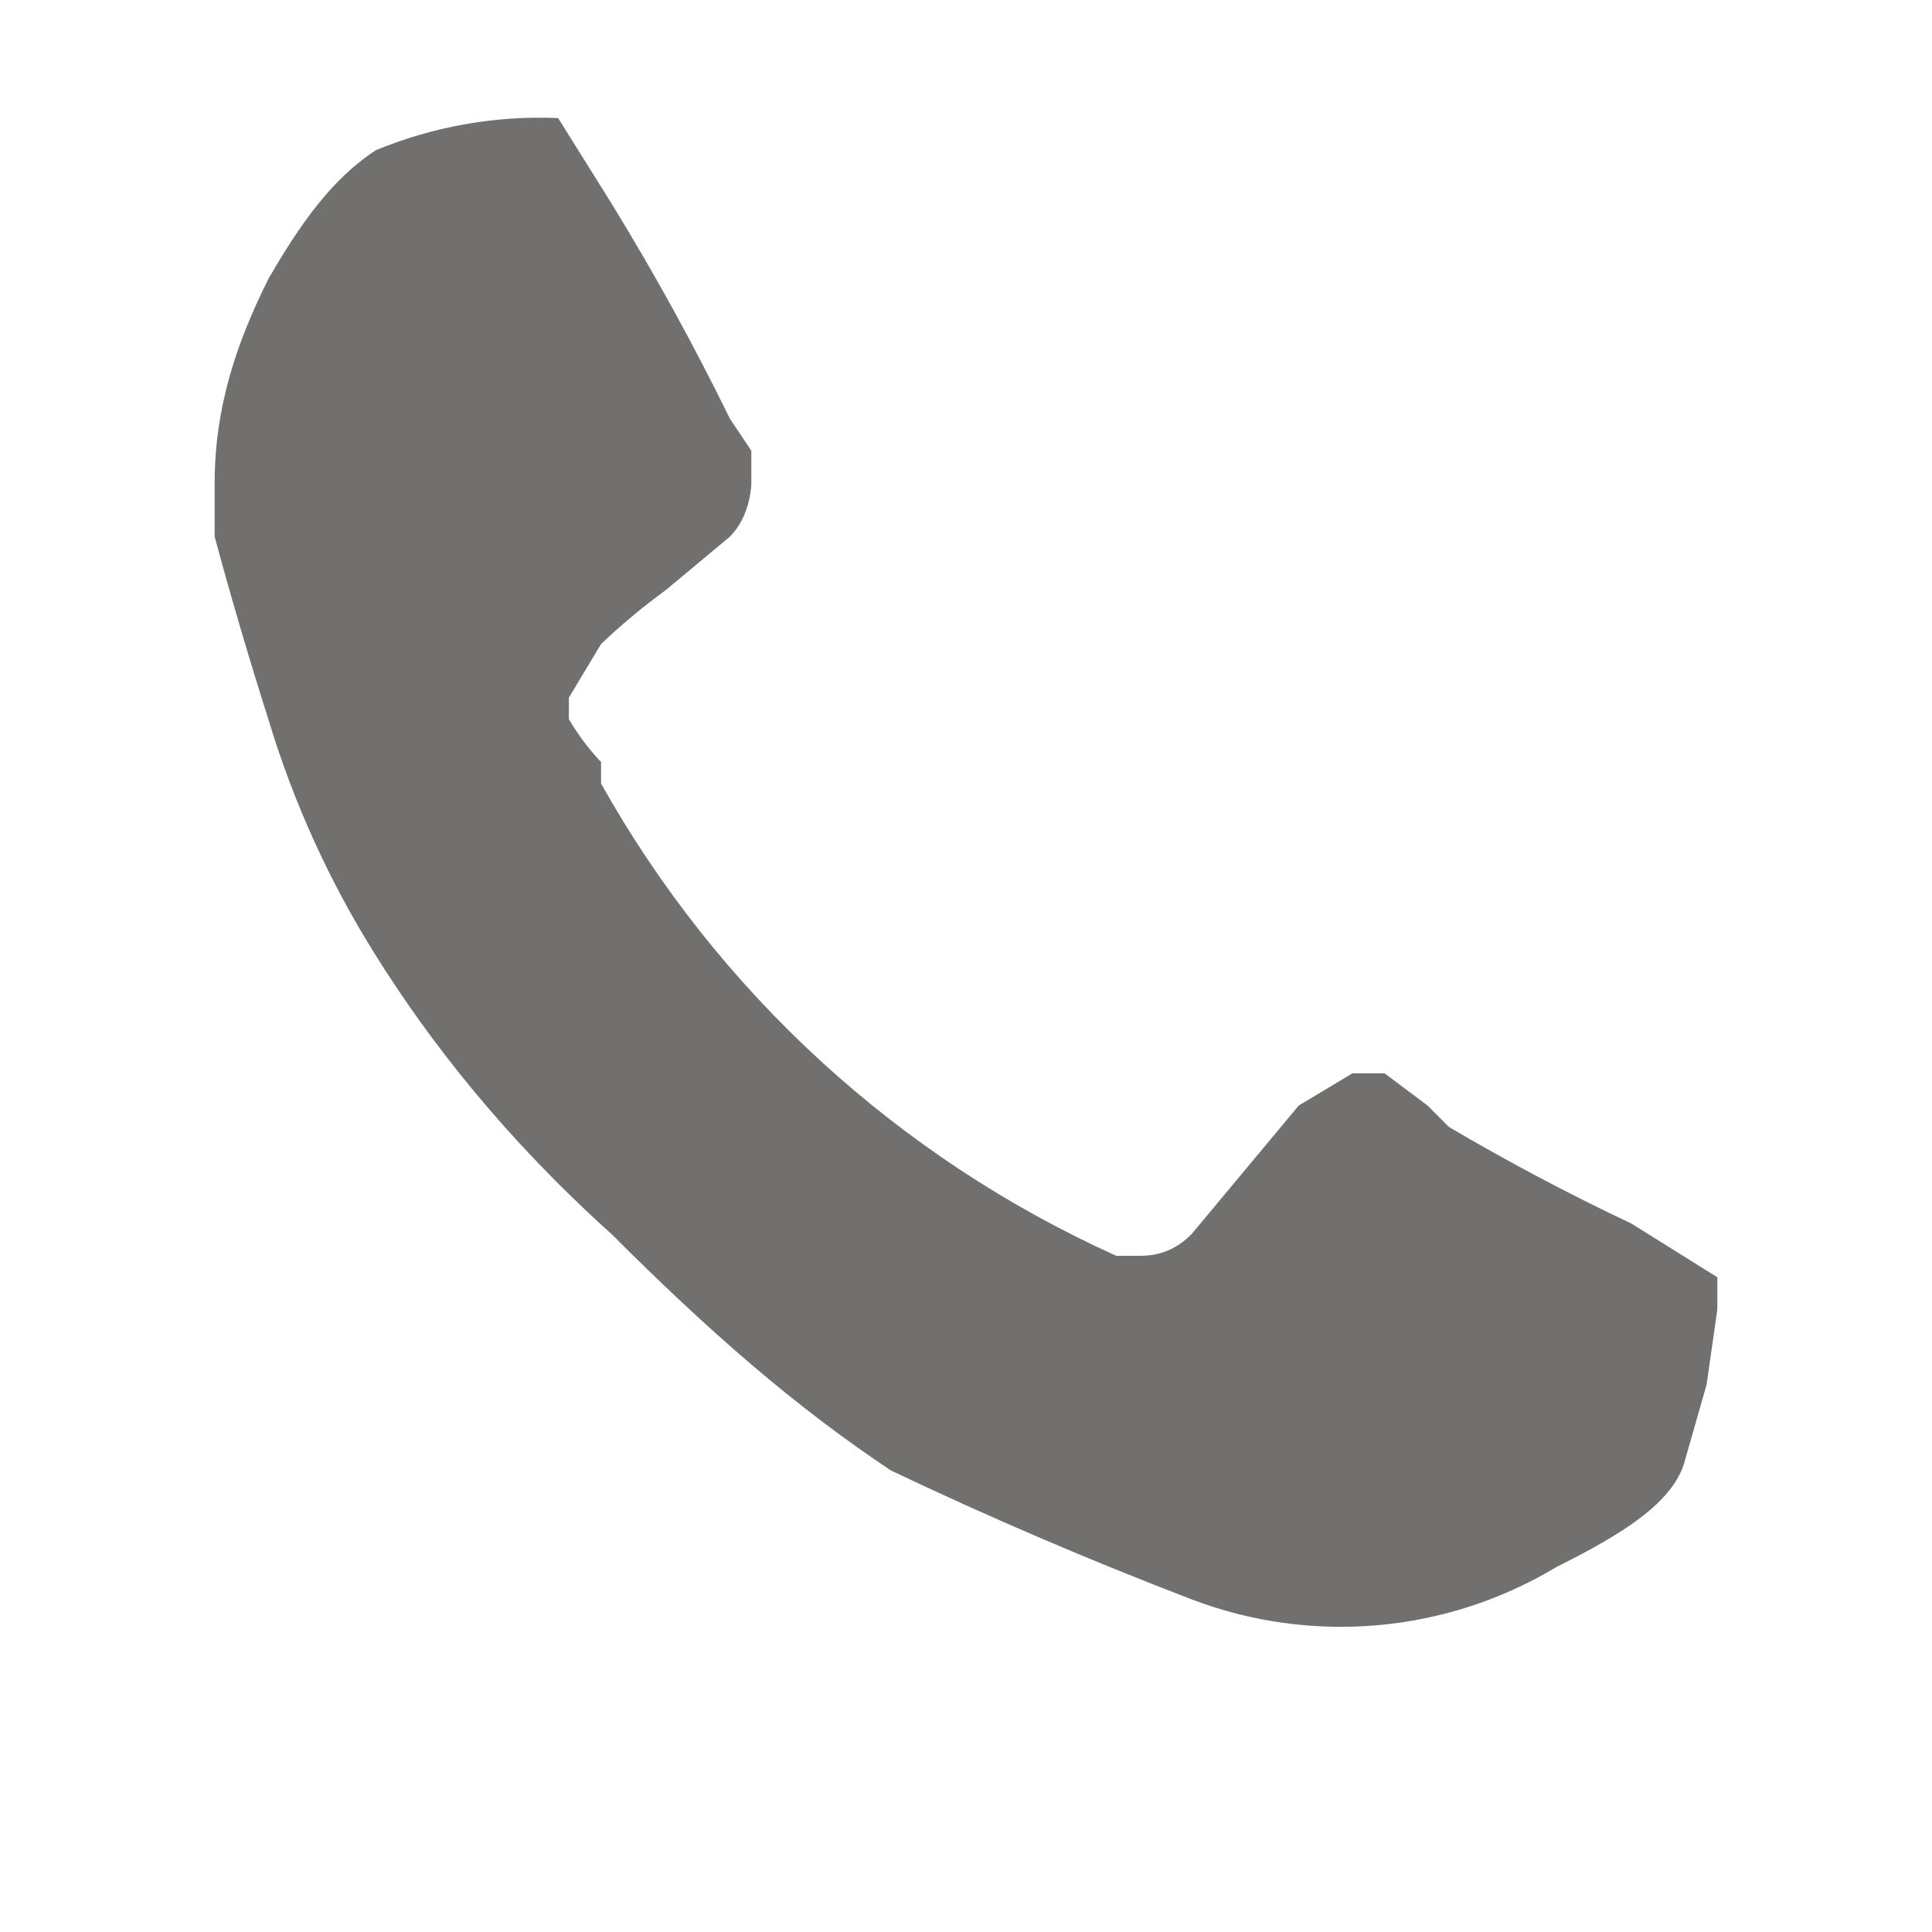
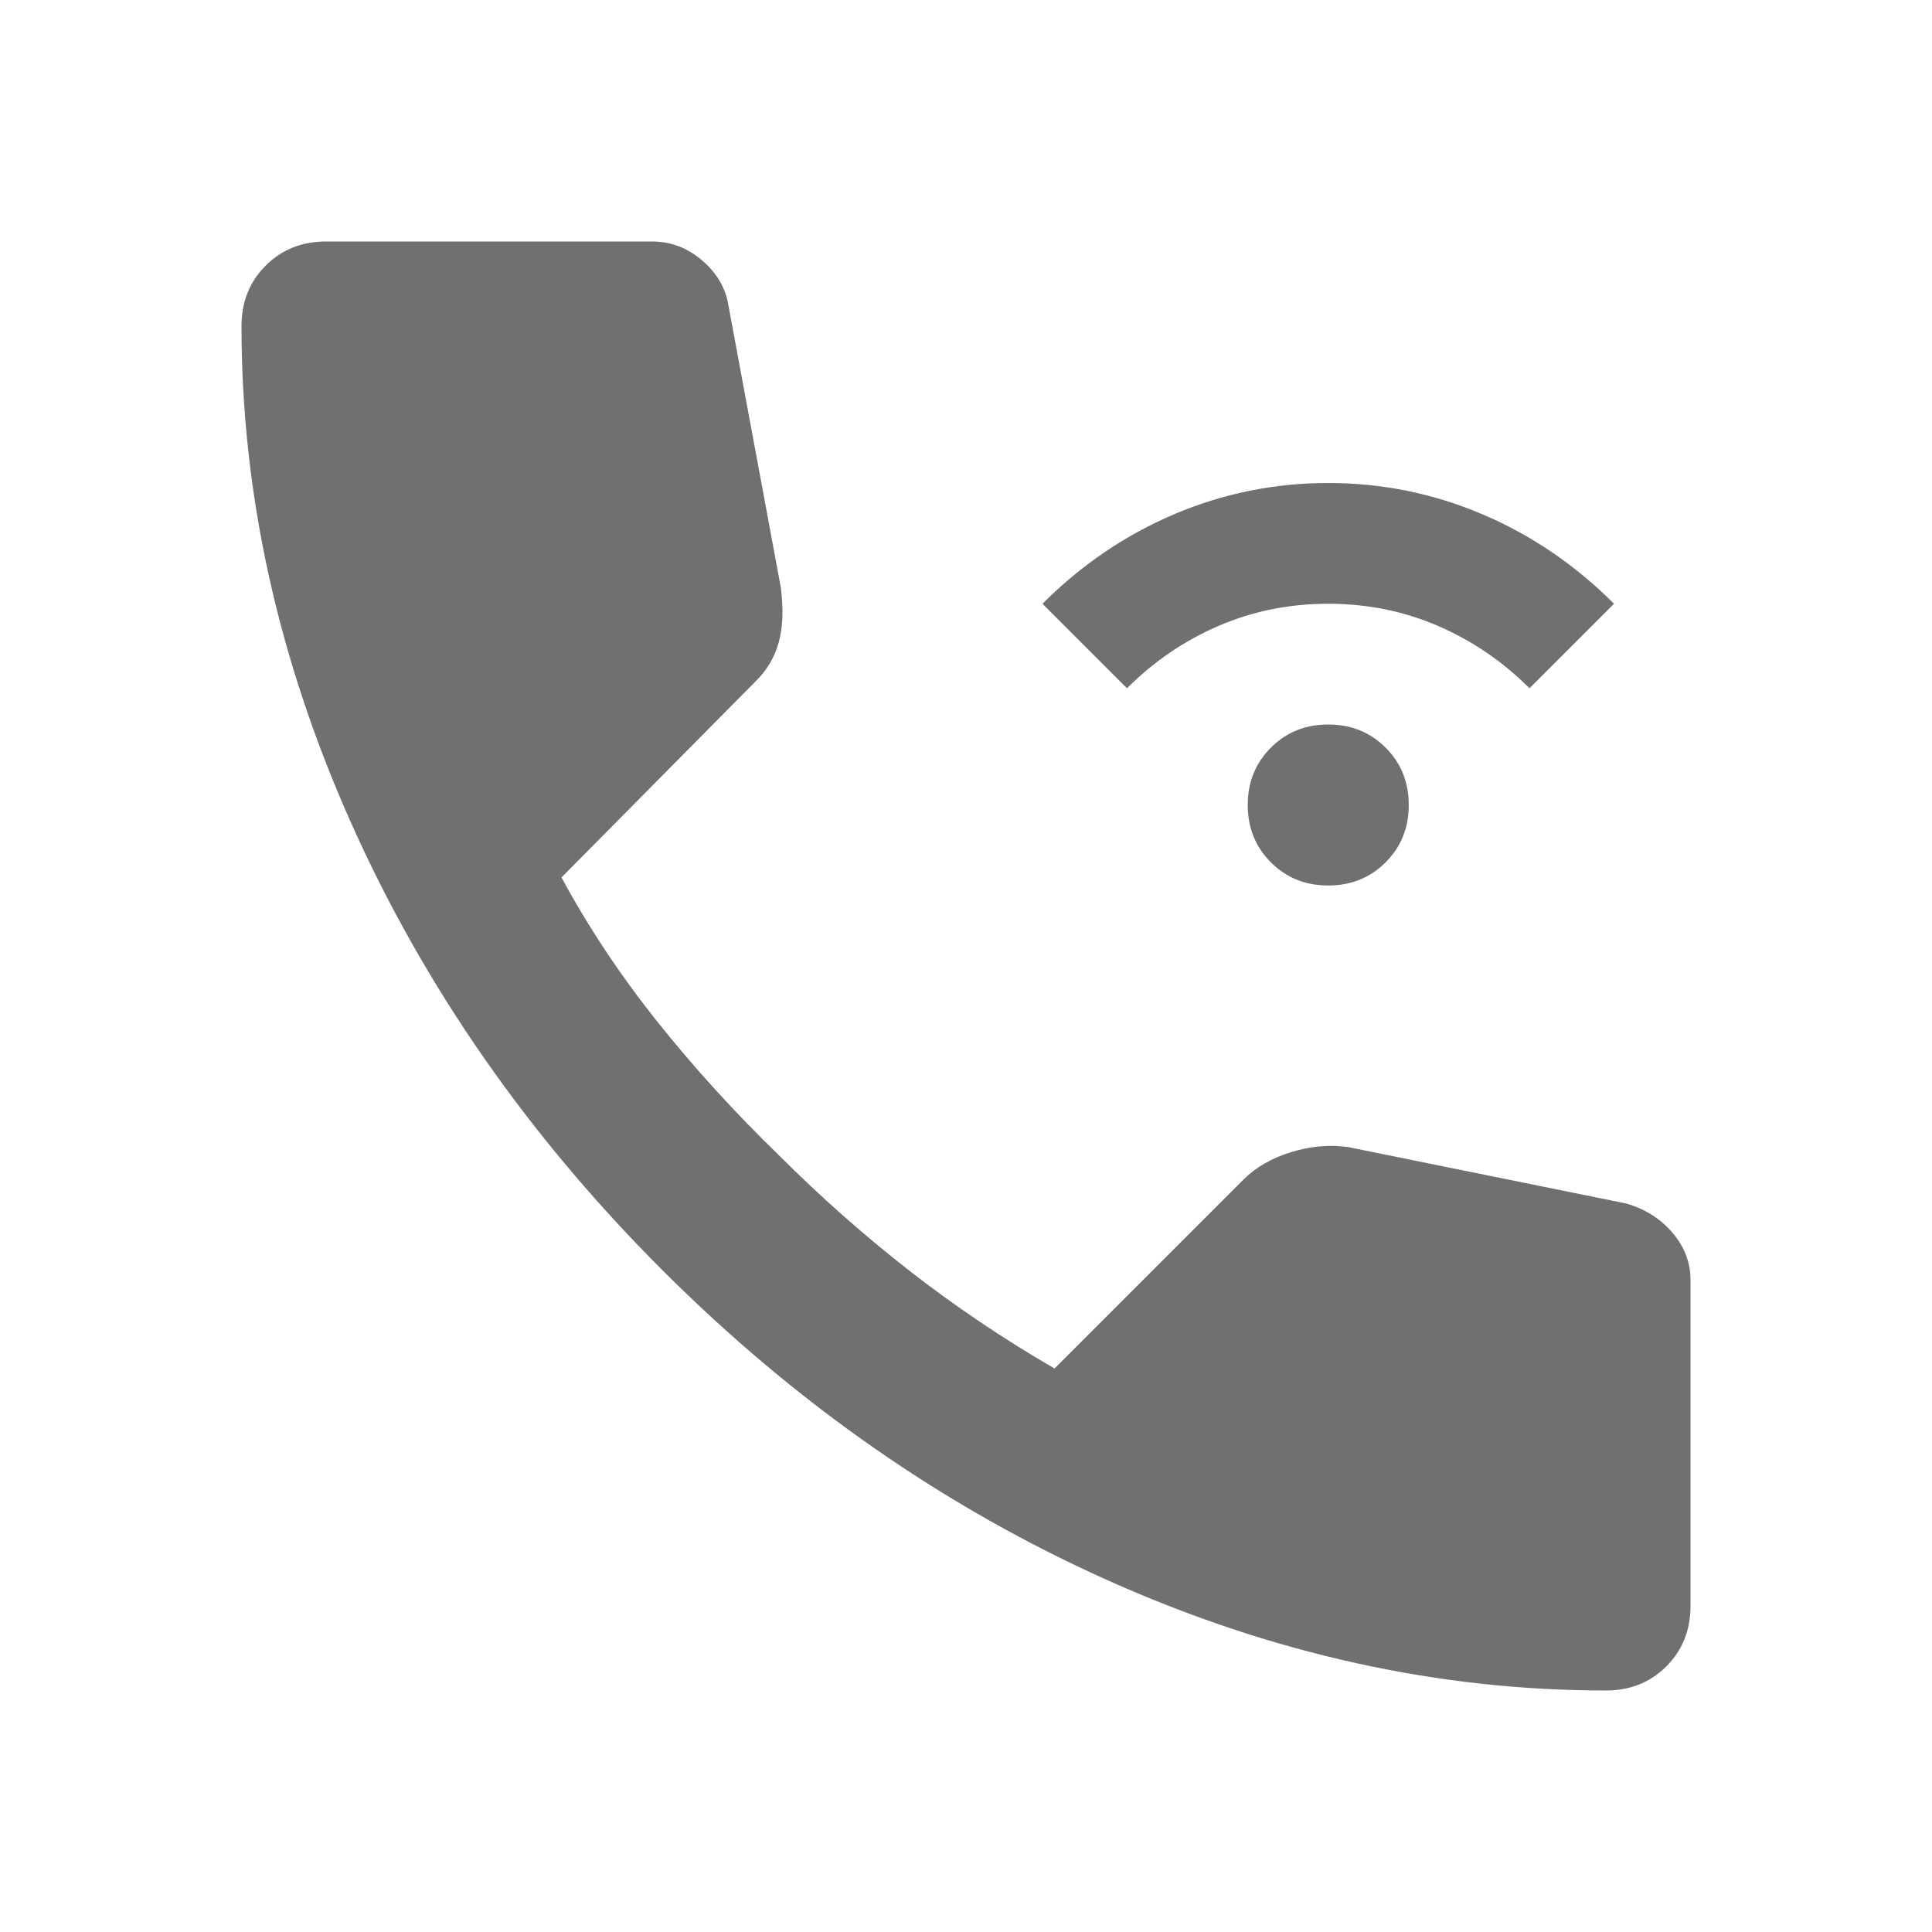
- <svg xmlns="http://www.w3.org/2000/svg" width="18" height="18" fill="none">
-   <path fill="#72706E" d="m16 12.2-.1.7-.2.7c-.1.4-.6.7-1.2 1a3.9 3.9 0 0 1-3.4.3 39.1 39.1 0 0 1-2.8-1.2c-.9-.6-1.7-1.3-2.6-2.2-1-.9-1.7-1.8-2.2-2.6a9 9 0 0 1-1-2.2A39.2 39.2 0 0 1 2 5v-.5c0-.7.2-1.3.5-1.9.4-.7.7-1 1-1.2a4 4 0 0 1 1.7-.3l.5.8a24 24 0 0 1 1.1 2l.2.3v.3s0 .3-.2.5l-.6.5a6 6 0 0 0-.6.5l-.3.5v.2a2.2 2.2 0 0 0 .3.4v.2a10.4 10.4 0 0 0 4.8 4.4h.2c.1 0 .3 0 .5-.2l.5-.6.5-.6.5-.3h.3l.4.3.2.2a21 21 0 0 0 1.7.9l.8.5v.2Z" />
+ <svg xmlns="http://www.w3.org/2000/svg" height="24px" viewBox="0 -960 960 960" width="24px" fill="#72706E">
+   <path d="M631.5-531.5Q620-543 620-560t11.5-28.5Q643-600 660-600t28.5 11.5Q700-577 700-560t-11.5 28.5Q677-520 660-520t-28.5-11.5ZM560-618l-42-42q29-29 65.5-44.5T660-720q40 0 76.5 15.5T802-660l-42 42q-20-20-45.5-31T660-660q-29 0-54.5 11T560-618Zm238 498q-125 0-247-54.5T329-329Q229-429 174.5-551T120-798q0-18 12-30t30-12h162q14 0 25 9.5t13 22.5l26 140q2 16-1 27t-11 19l-97 98q20 37 47.5 71.5T387-386q31 31 65 57.5t72 48.5l94-94q9-9 23.5-13.5T670-390l138 28q14 4 23 14.5t9 23.5v162q0 18-12 30t-30 12Z" />
</svg>
